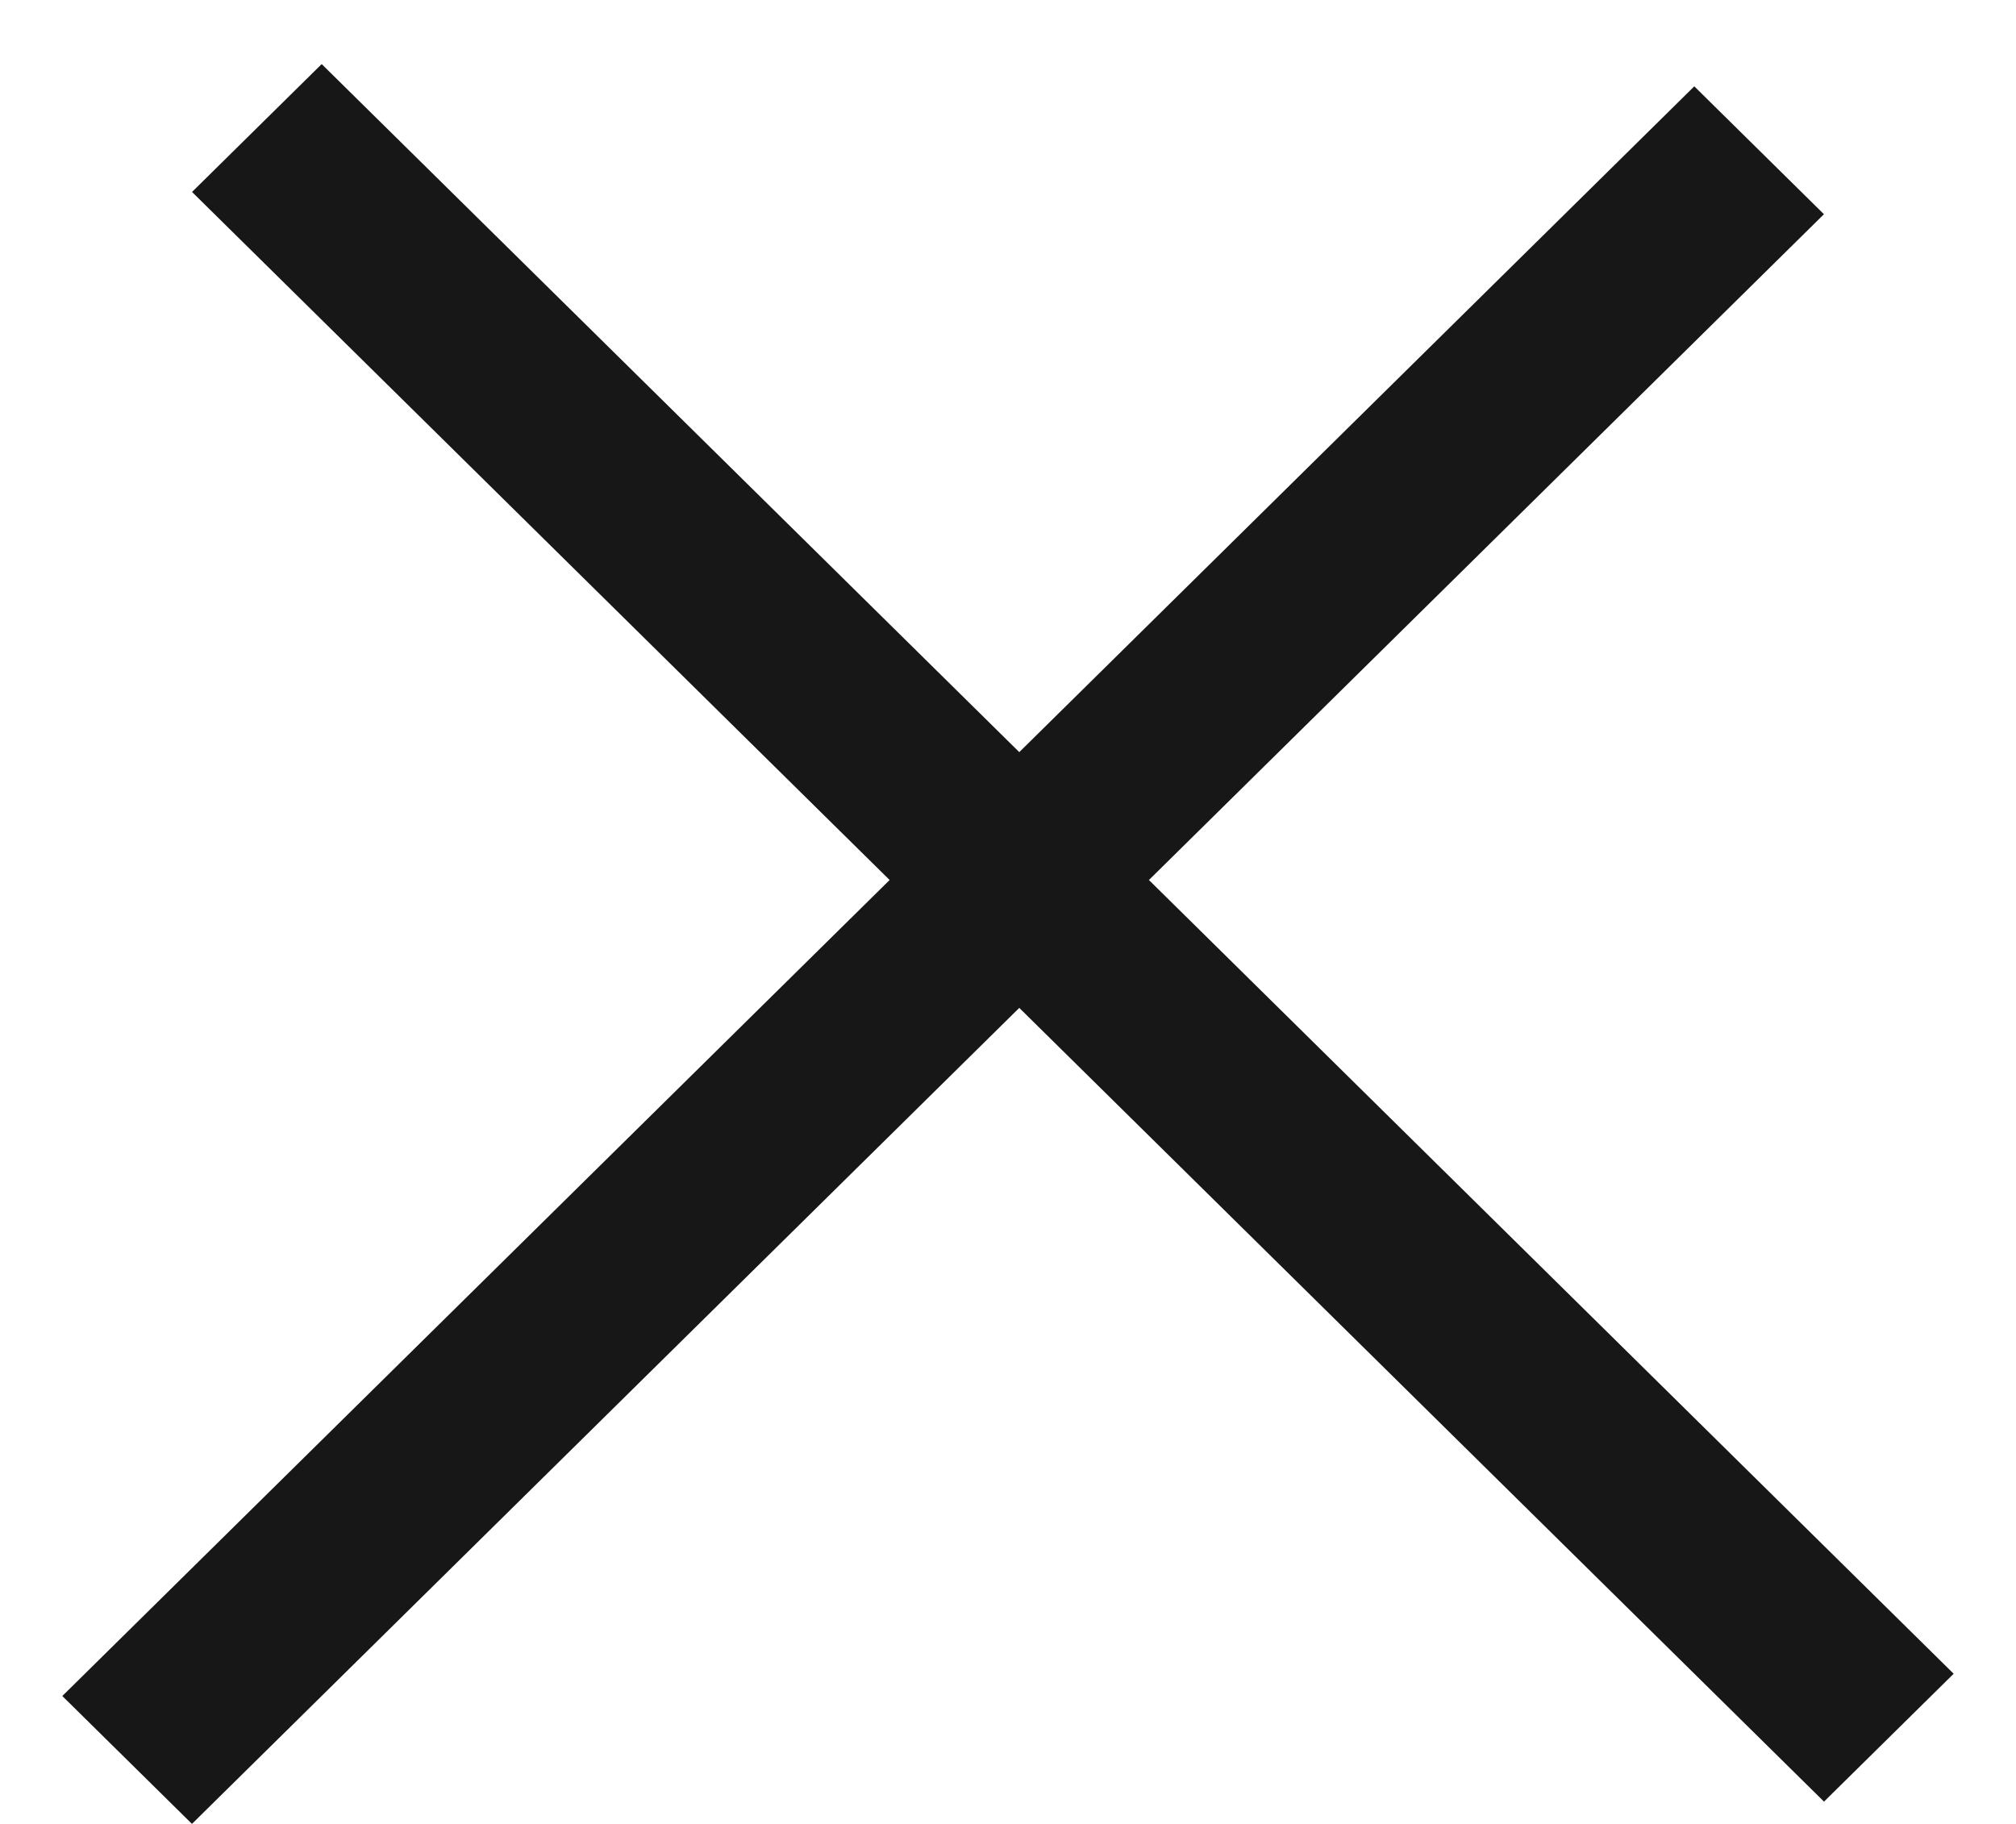
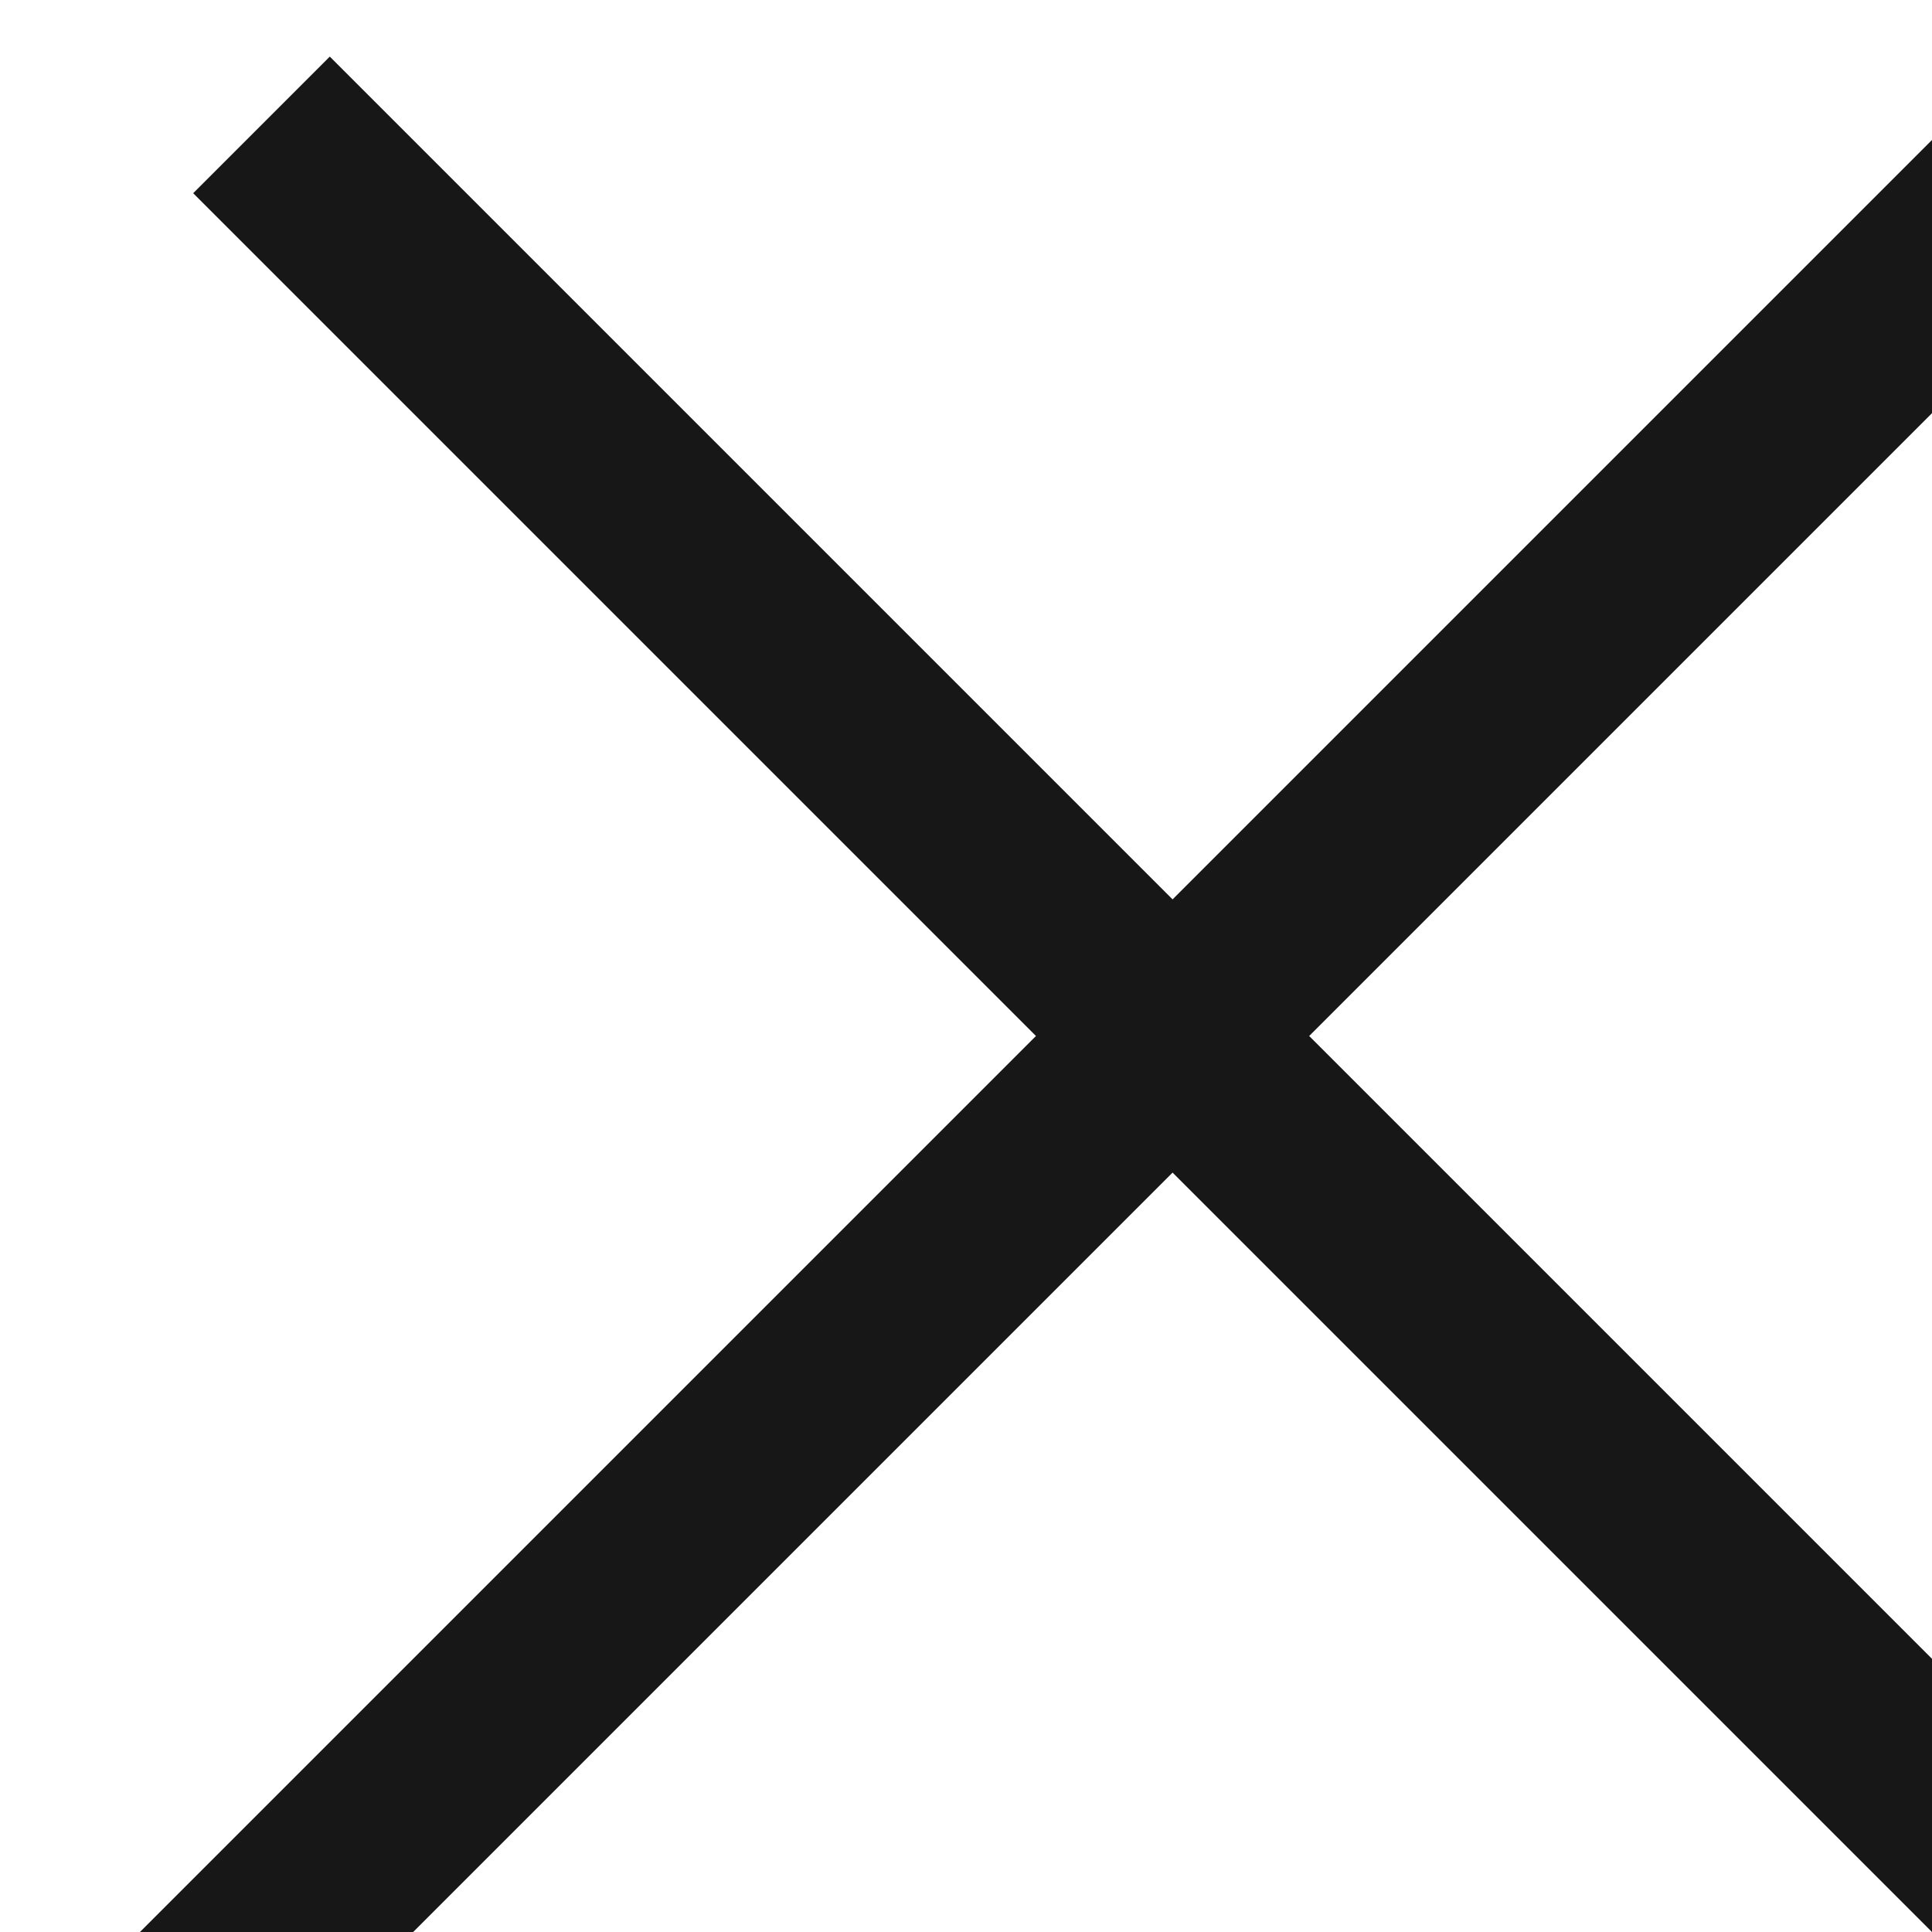
- <svg xmlns="http://www.w3.org/2000/svg" width="21" height="19" viewBox="0 0 21 19" fill="none">
-   <line y1="-0.949" x2="23.878" y2="-0.949" transform="matrix(0.711941 -0.70224 0.711941 0.70224 2 19)" stroke="#181717" stroke-width="1.897" />
-   <line y1="-0.949" x2="23.878" y2="-0.949" transform="matrix(0.711941 0.70224 -0.711941 0.70224 2 2)" stroke="#181717" stroke-width="1.897" />
+ <svg xmlns="http://www.w3.org/2000/svg" width="20" height="20" viewBox="0 0 20 20" fill="none">
+   <line x1="1.293" y1="21.57" x2="21.293" y2="1.57" stroke="#181717" stroke-width="2" />
+   <line x1="2.707" y1="1.293" x2="22.707" y2="21.293" stroke="#181717" stroke-width="2" />
</svg>
